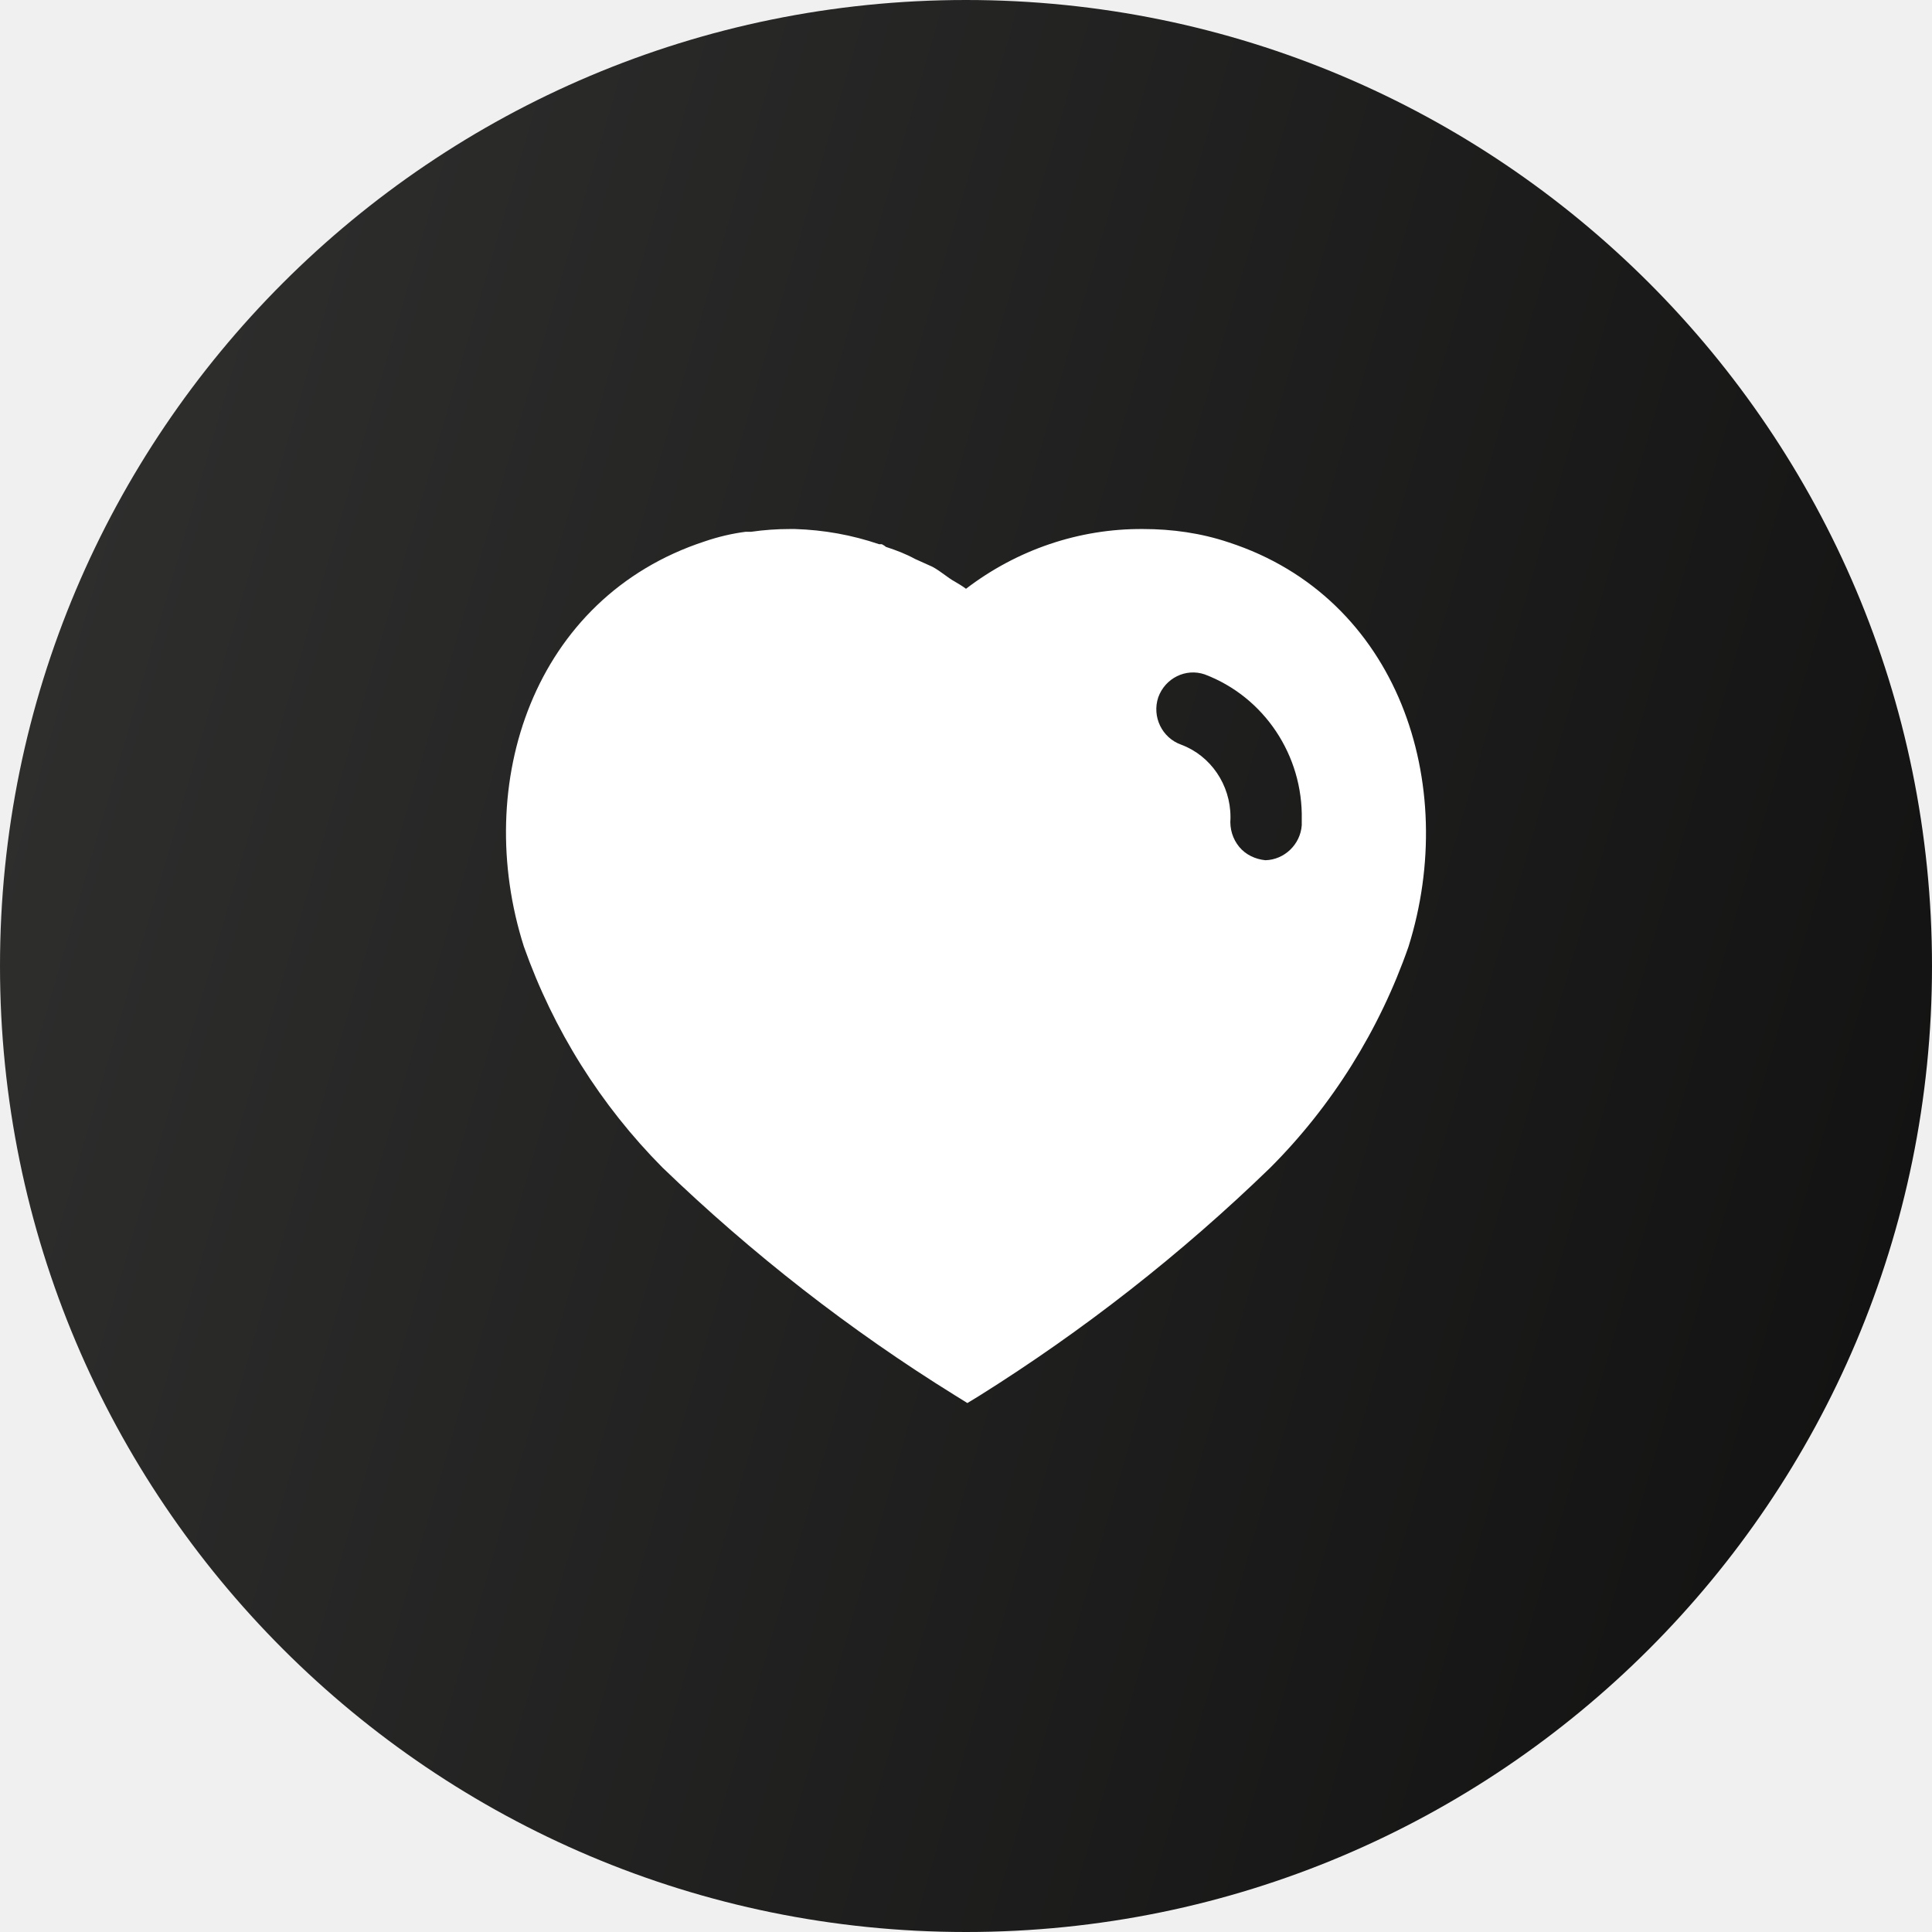
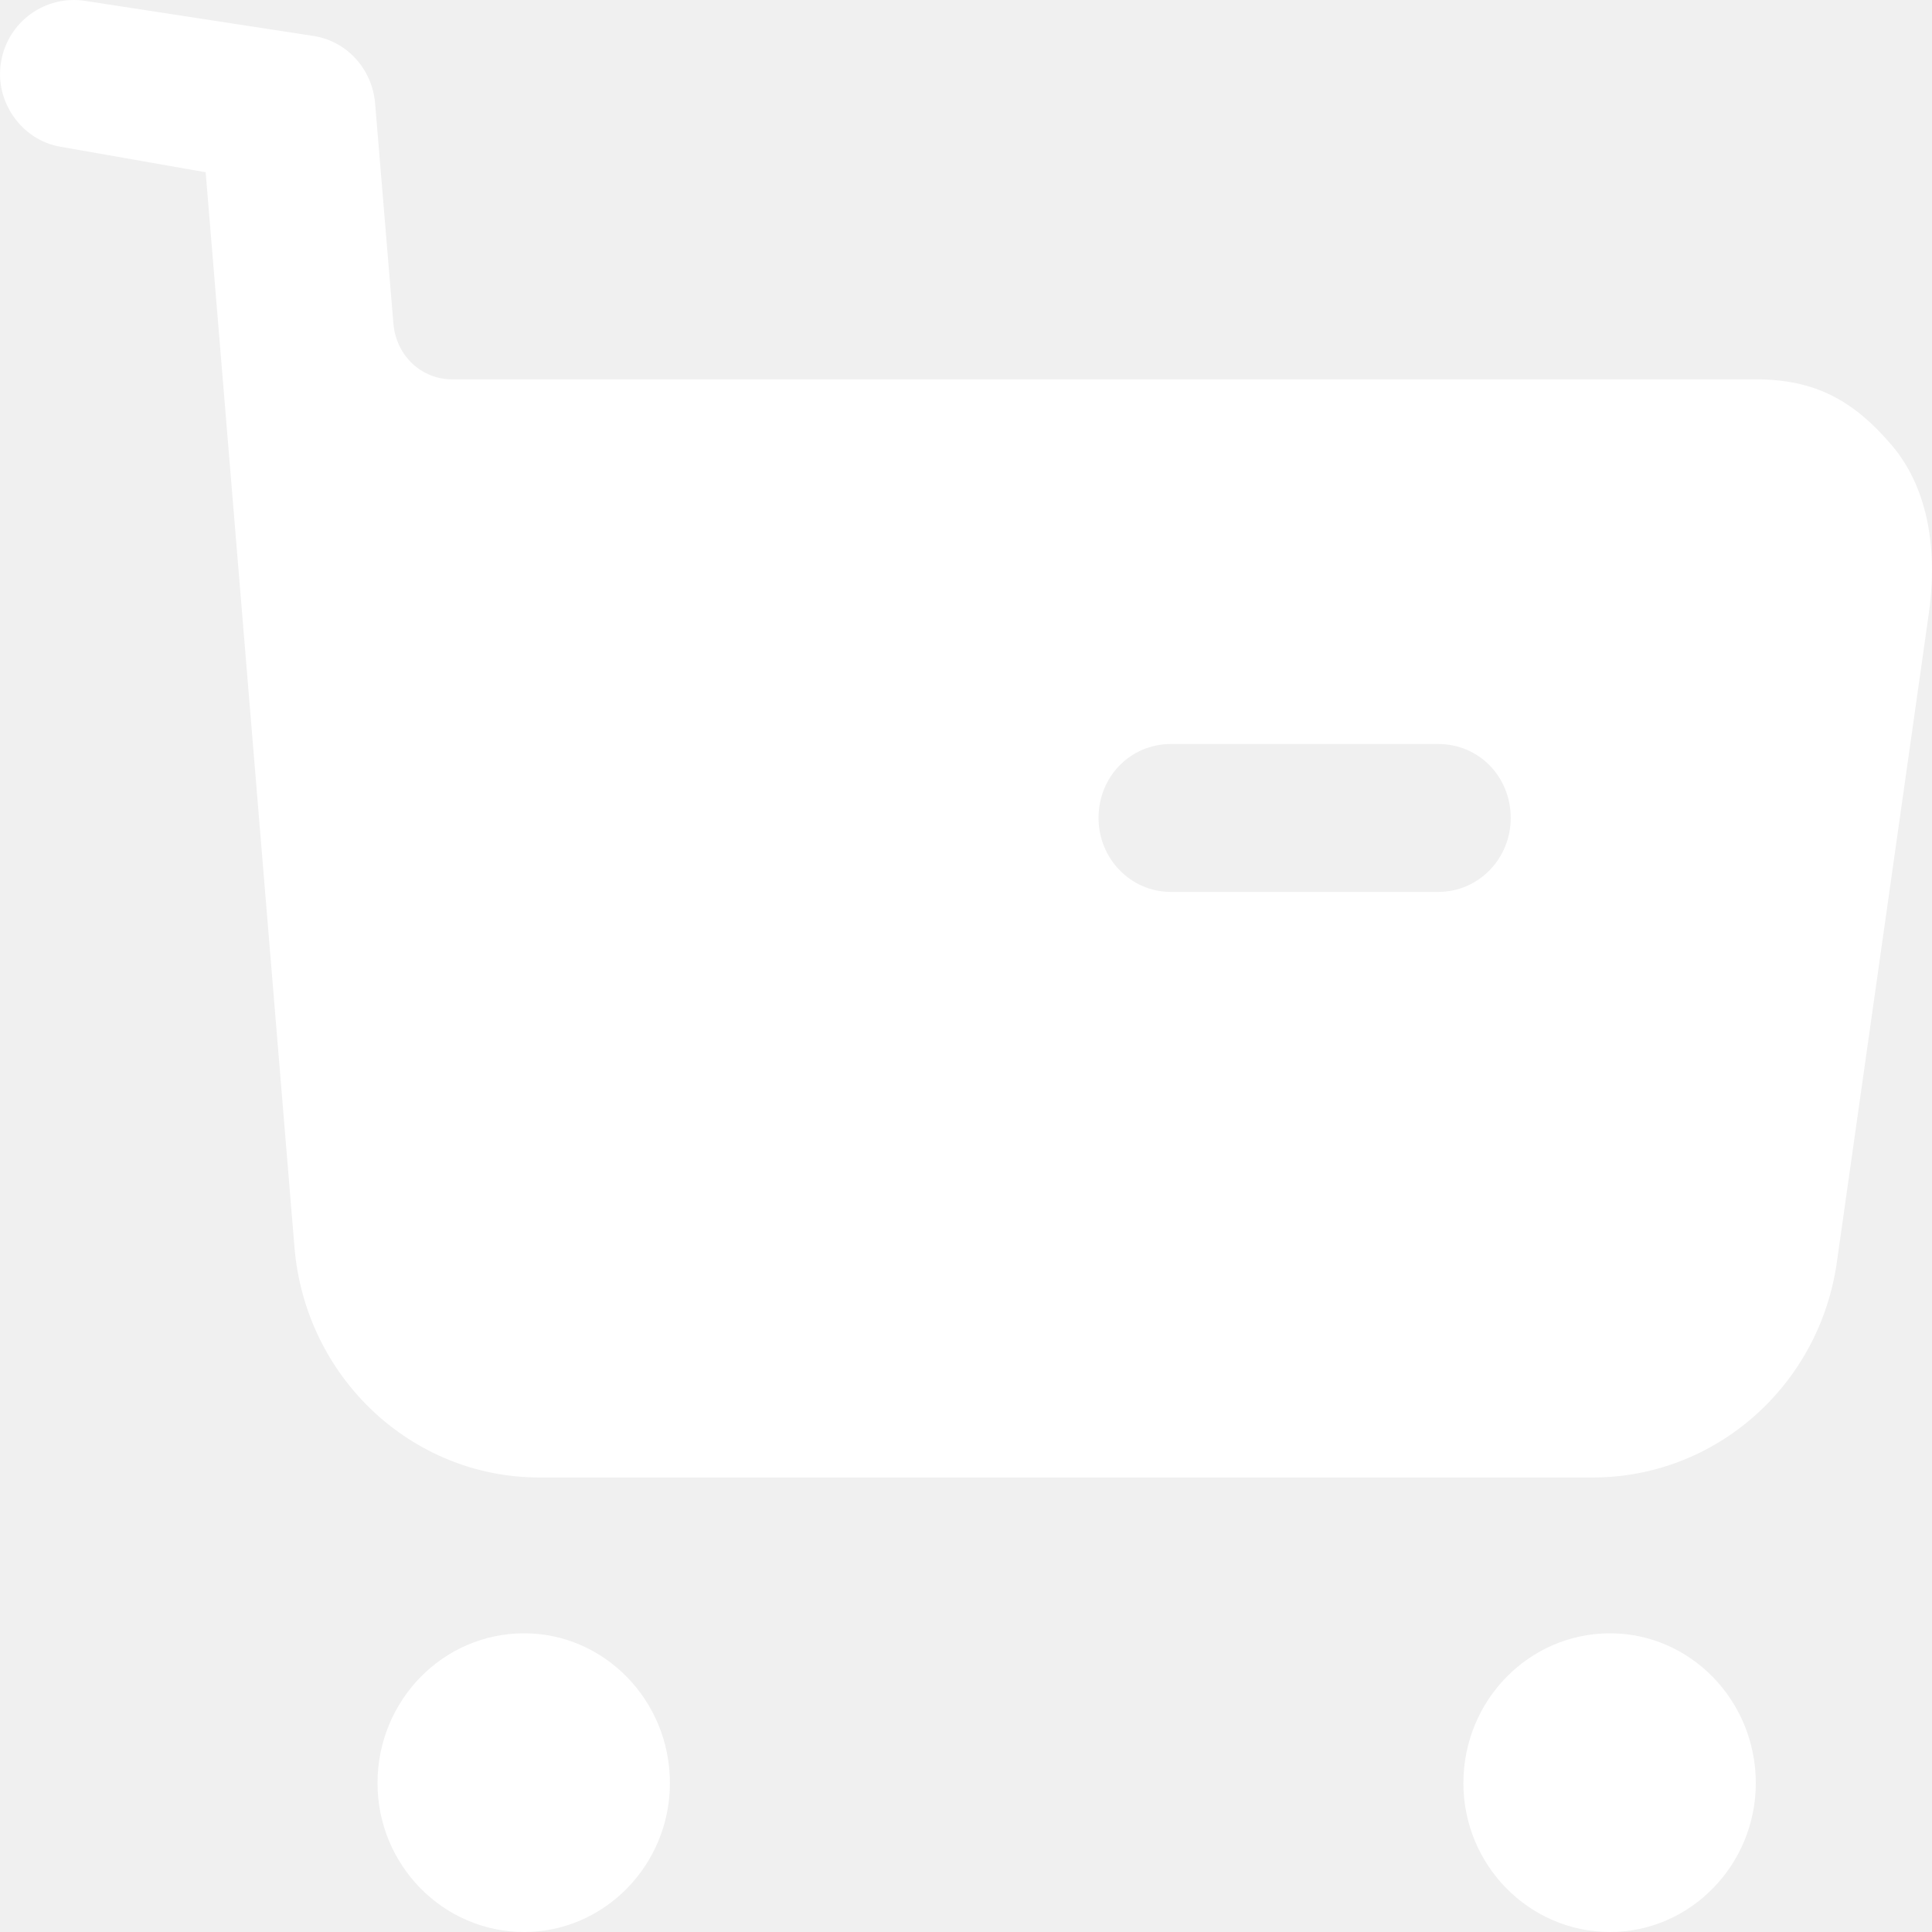
- <svg xmlns="http://www.w3.org/2000/svg" width="28" height="28" viewBox="0 0 28 28" fill="none">
-   <rect width="28" height="28" rx="14" fill="url(#paint0_linear_1579_18136)" />
-   <path fill-rule="evenodd" clip-rule="evenodd" d="M16.566 7.667C16.987 7.667 17.407 7.726 17.806 7.86C20.267 8.66 21.154 11.36 20.413 13.72C19.993 14.926 19.306 16.027 18.407 16.926C17.12 18.173 15.707 19.28 14.186 20.233L14.02 20.334L13.846 20.226C12.32 19.28 10.9 18.173 9.6 16.92C8.707 16.02 8.02 14.926 7.593 13.72C6.84 11.36 7.726 8.66 10.214 7.846C10.407 7.78 10.606 7.733 10.806 7.707H10.886C11.074 7.68 11.26 7.667 11.446 7.667H11.52C11.94 7.68 12.346 7.753 12.74 7.887H12.78C12.806 7.9 12.826 7.914 12.84 7.926C12.987 7.974 13.126 8.027 13.26 8.1L13.513 8.214C13.574 8.246 13.643 8.296 13.702 8.339C13.74 8.367 13.774 8.391 13.8 8.407C13.811 8.414 13.822 8.42 13.833 8.426C13.89 8.46 13.95 8.495 14 8.533C14.74 7.967 15.64 7.66 16.566 7.667ZM18.34 12.467C18.613 12.46 18.846 12.24 18.866 11.96V11.88C18.886 10.946 18.32 10.1 17.46 9.774C17.186 9.68 16.886 9.827 16.786 10.107C16.693 10.387 16.84 10.694 17.12 10.793C17.547 10.953 17.833 11.374 17.833 11.84V11.86C17.82 12.013 17.866 12.16 17.96 12.274C18.053 12.387 18.193 12.453 18.34 12.467Z" fill="white" />
-   <defs>
-     <linearGradient id="paint0_linear_1579_18136" x1="28" y1="28" x2="-5.317" y2="18.34" gradientUnits="userSpaceOnUse">
-       <stop stop-color="#101010" />
-       <stop offset="1" stop-color="#313130" />
-     </linearGradient>
-   </defs>
+ <svg xmlns="http://www.w3.org/2000/svg" width="20" height="20" viewBox="0 0 20 20" fill="none">
+   <path fill-rule="evenodd" clip-rule="evenodd" d="M12.121 9.233H14.889C15.309 9.233 15.639 8.886 15.639 8.468C15.639 8.039 15.309 7.702 14.889 7.702H12.121C11.702 7.702 11.372 8.039 11.372 8.468C11.372 8.886 11.702 9.233 12.121 9.233ZM18.177 3.927C18.786 3.927 19.186 4.142 19.585 4.611C19.985 5.081 20.055 5.754 19.965 6.365L19.016 13.06C18.836 14.347 17.757 15.295 16.488 15.295H5.586C4.257 15.295 3.158 14.255 3.048 12.908L2.129 1.783L0.62 1.518C0.221 1.447 -0.059 1.049 0.011 0.64C0.081 0.223 0.47 -0.054 0.88 0.009L3.263 0.375C3.603 0.437 3.853 0.722 3.883 1.069L4.073 3.355C4.103 3.683 4.362 3.927 4.682 3.927H18.177ZM5.426 16.908C4.587 16.908 3.908 17.602 3.908 18.459C3.908 19.306 4.587 20 5.426 20C6.256 20 6.935 19.306 6.935 18.459C6.935 17.602 6.256 16.908 5.426 16.908ZM16.668 16.908C15.828 16.908 15.149 17.602 15.149 18.459C15.149 19.306 15.828 20 16.668 20C17.497 20 18.176 19.306 18.176 18.459C18.176 17.602 17.497 16.908 16.668 16.908Z" fill="white" />
</svg>
